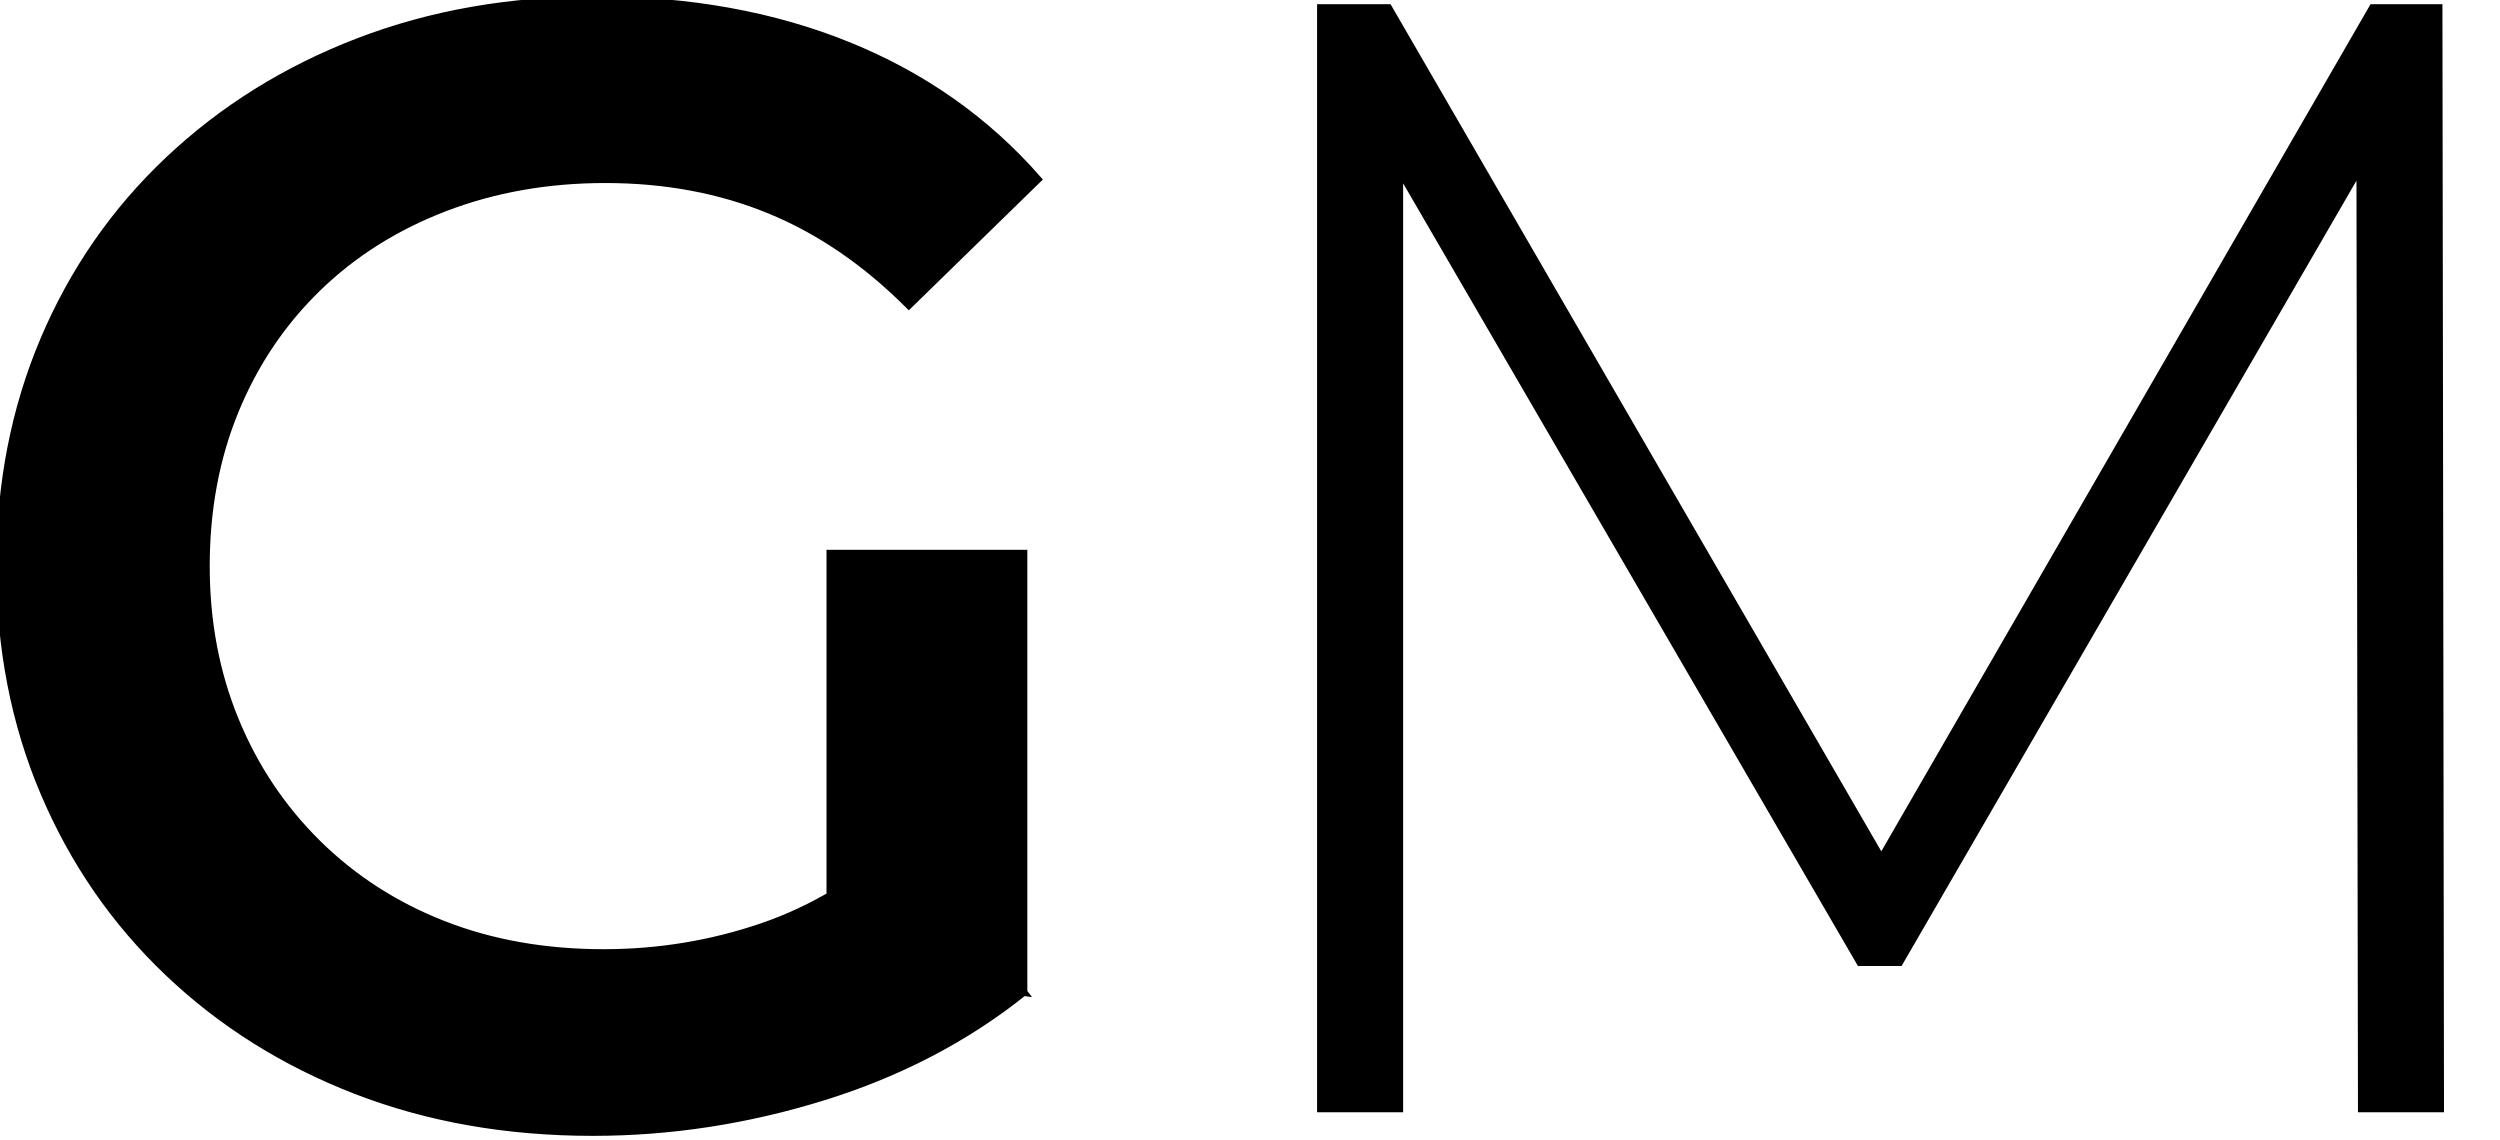
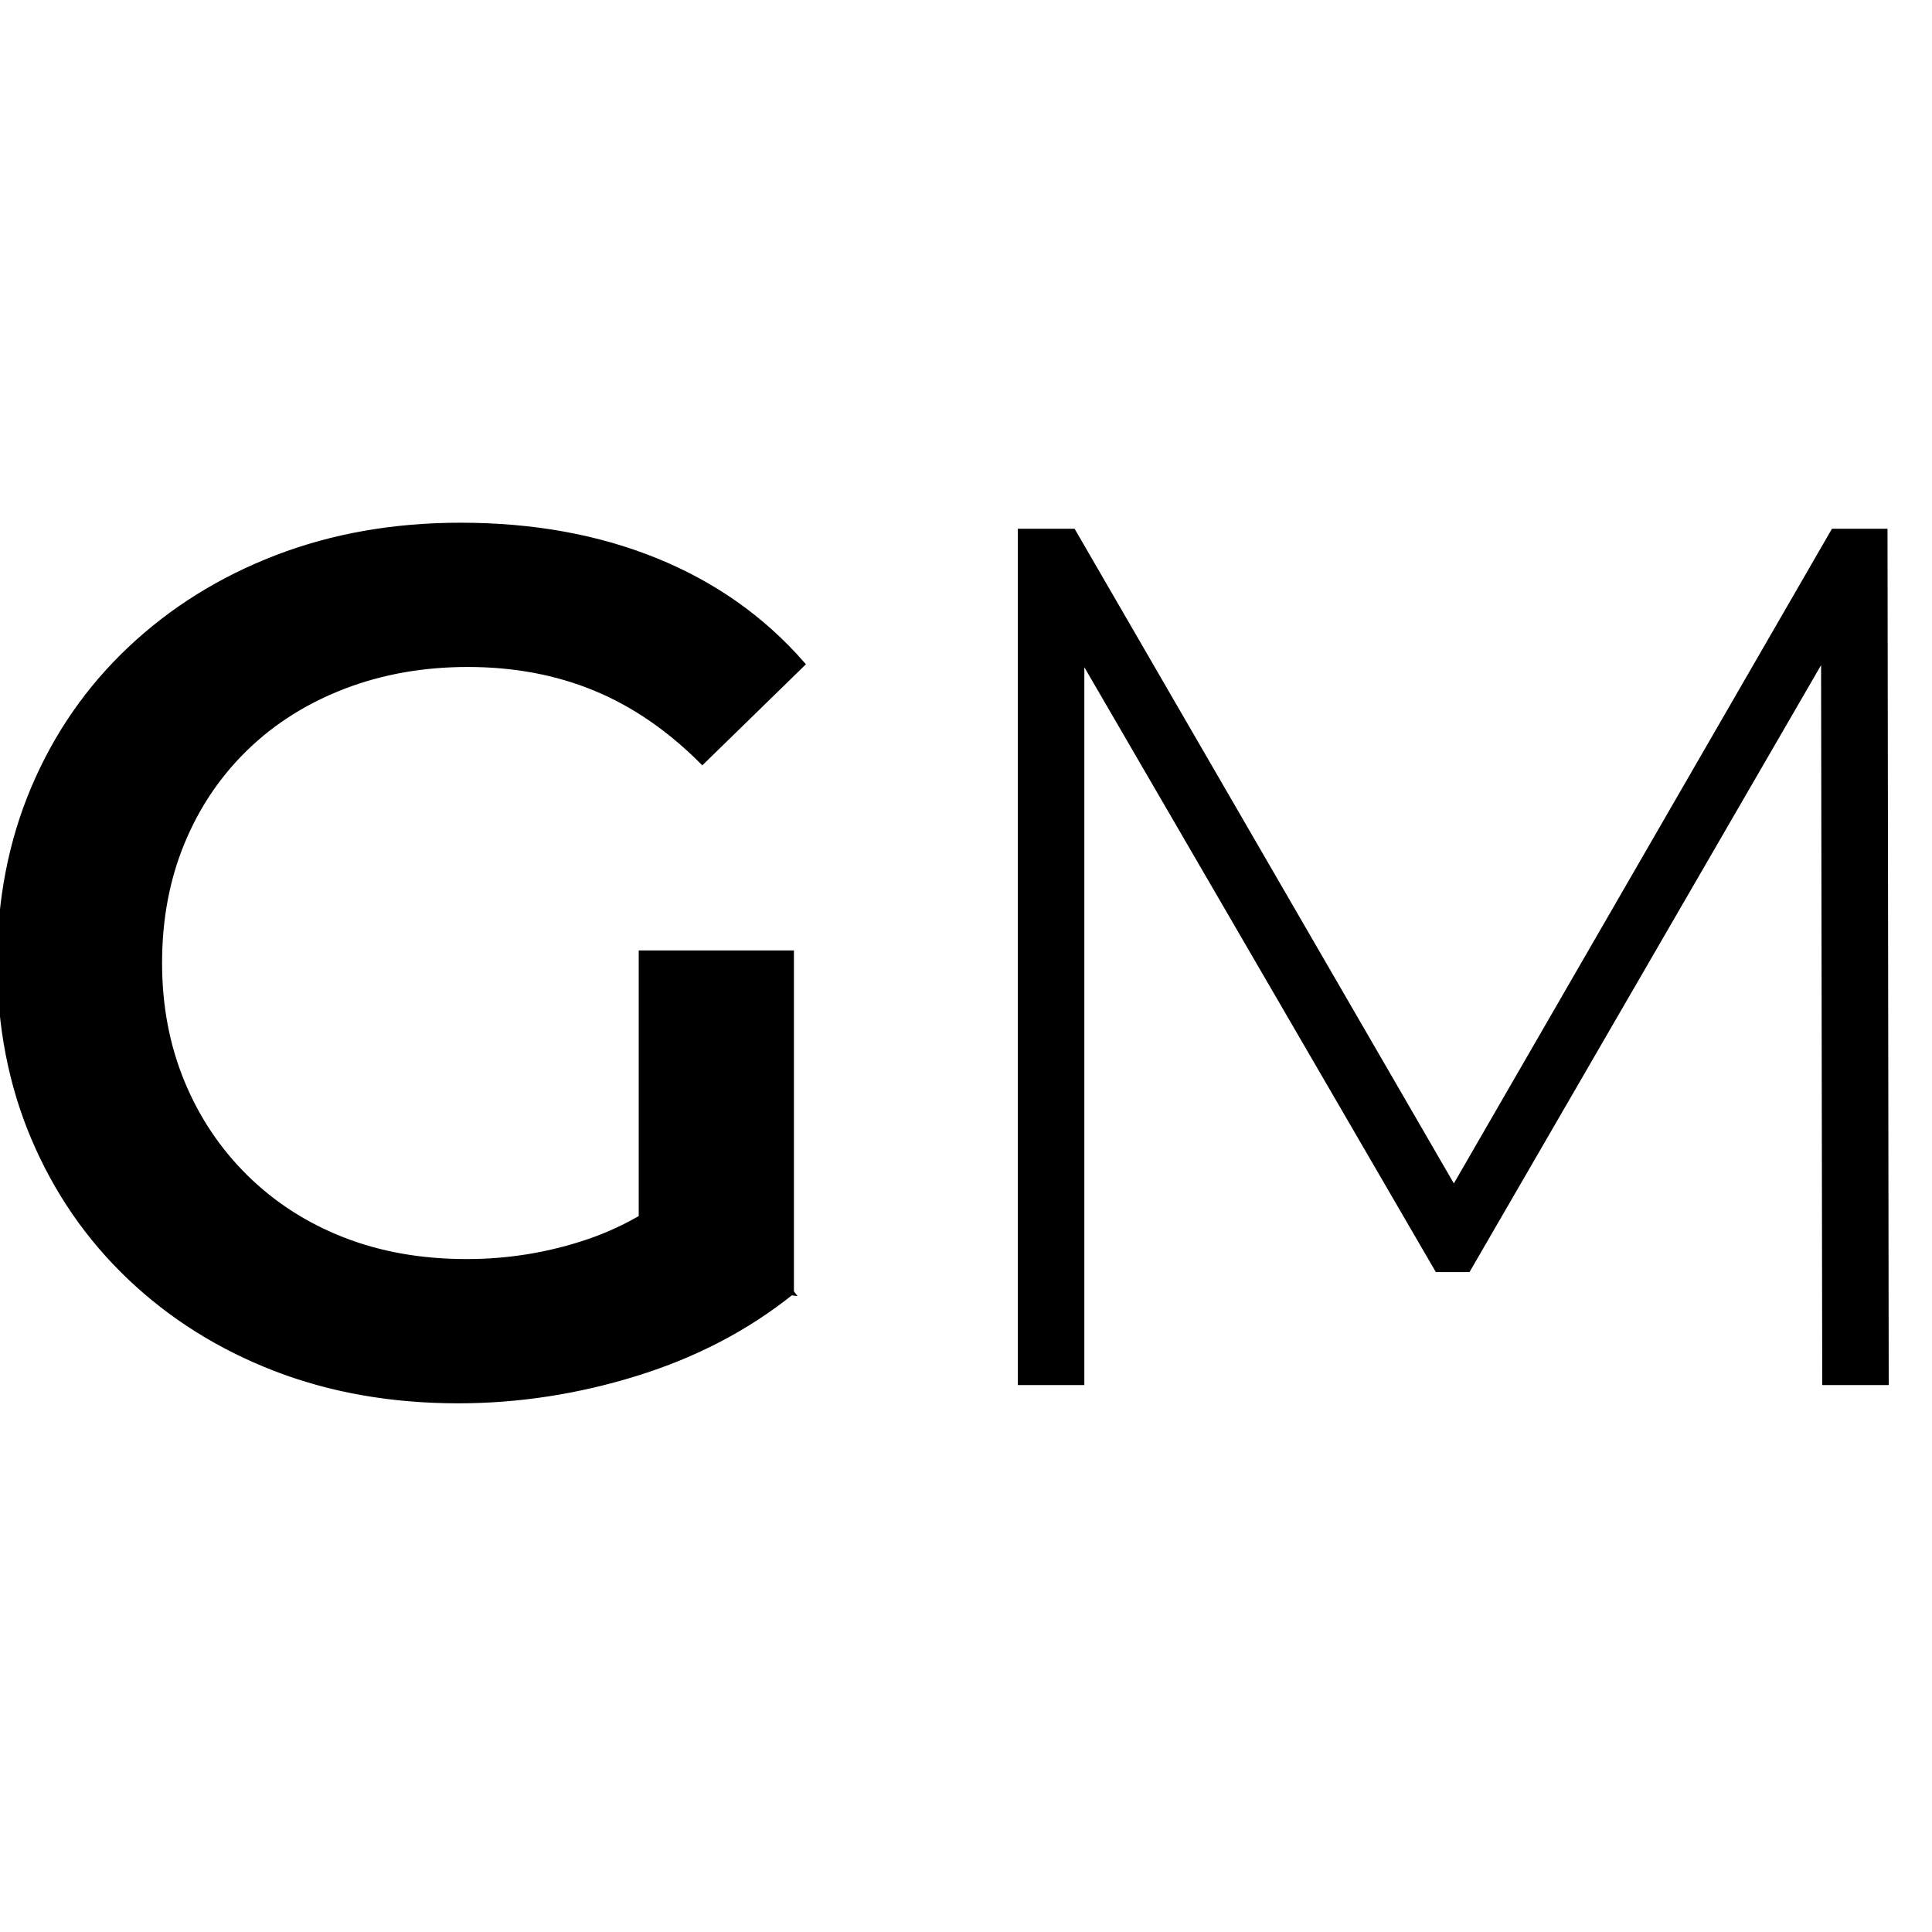
- <svg xmlns="http://www.w3.org/2000/svg" width="318" height="145" viewBox="0 0 318 145">
+ <svg xmlns="http://www.w3.org/2000/svg" width="318" height="318" viewBox="0 0 318 145">
  <g stroke-linecap="round" fill-rule="nonzero" font-size="9pt" stroke="#000" stroke-width="0.25mm" fill="#000" style="stroke:#000;stroke-width:0.25mm;fill:#000">
    <path d="M 178.005 141.006 L 168.005 141.006 L 168.005 1.006 L 176.605 1.006 L 241.605 113.206 L 237.005 113.206 L 301.805 1.006 L 310.205 1.006 L 310.405 141.006 L 300.405 141.006 L 300.205 16.406 L 303.005 16.406 L 241.605 122.406 L 236.605 122.406 L 175.005 16.406 L 178.005 16.406 L 178.005 141.006 Z" id="1" vector-effect="non-scaling-stroke" />
    <path d="M 132.004 22.809 Q 122.204 11.609 107.904 5.809 Q 93.604 0.009 75.804 0.009 Q 59.404 0.009 45.604 5.309 Q 31.804 10.609 21.504 20.309 Q 11.204 30.009 5.604 43.209 Q 0.004 56.409 0.004 72.009 Q 0.004 87.609 5.604 100.809 Q 11.204 114.009 21.404 123.709 Q 31.604 133.409 45.304 138.709 Q 59.004 144.009 75.404 144.009 Q 90.204 144.009 104.704 139.509 Q 119.204 135.009 130.204 126.209 L 130.204 70.409 L 105.604 70.409 L 105.604 122.809 L 130.204 126.209 L 115.404 106.809 Q 106.604 114.609 96.904 117.909 Q 87.204 121.209 76.804 121.209 Q 65.604 121.209 56.404 117.609 Q 47.204 114.009 40.404 107.309 Q 33.604 100.609 29.904 91.609 Q 26.204 82.609 26.204 72.009 Q 26.204 61.209 29.904 52.209 Q 33.604 43.209 40.404 36.609 Q 47.204 30.009 56.604 26.409 Q 66.004 22.809 77.004 22.809 Q 88.404 22.809 97.904 26.709 Q 107.404 30.609 115.604 38.809 L 132.004 22.809 Z" id="0" vector-effect="non-scaling-stroke" />
  </g>
</svg>
